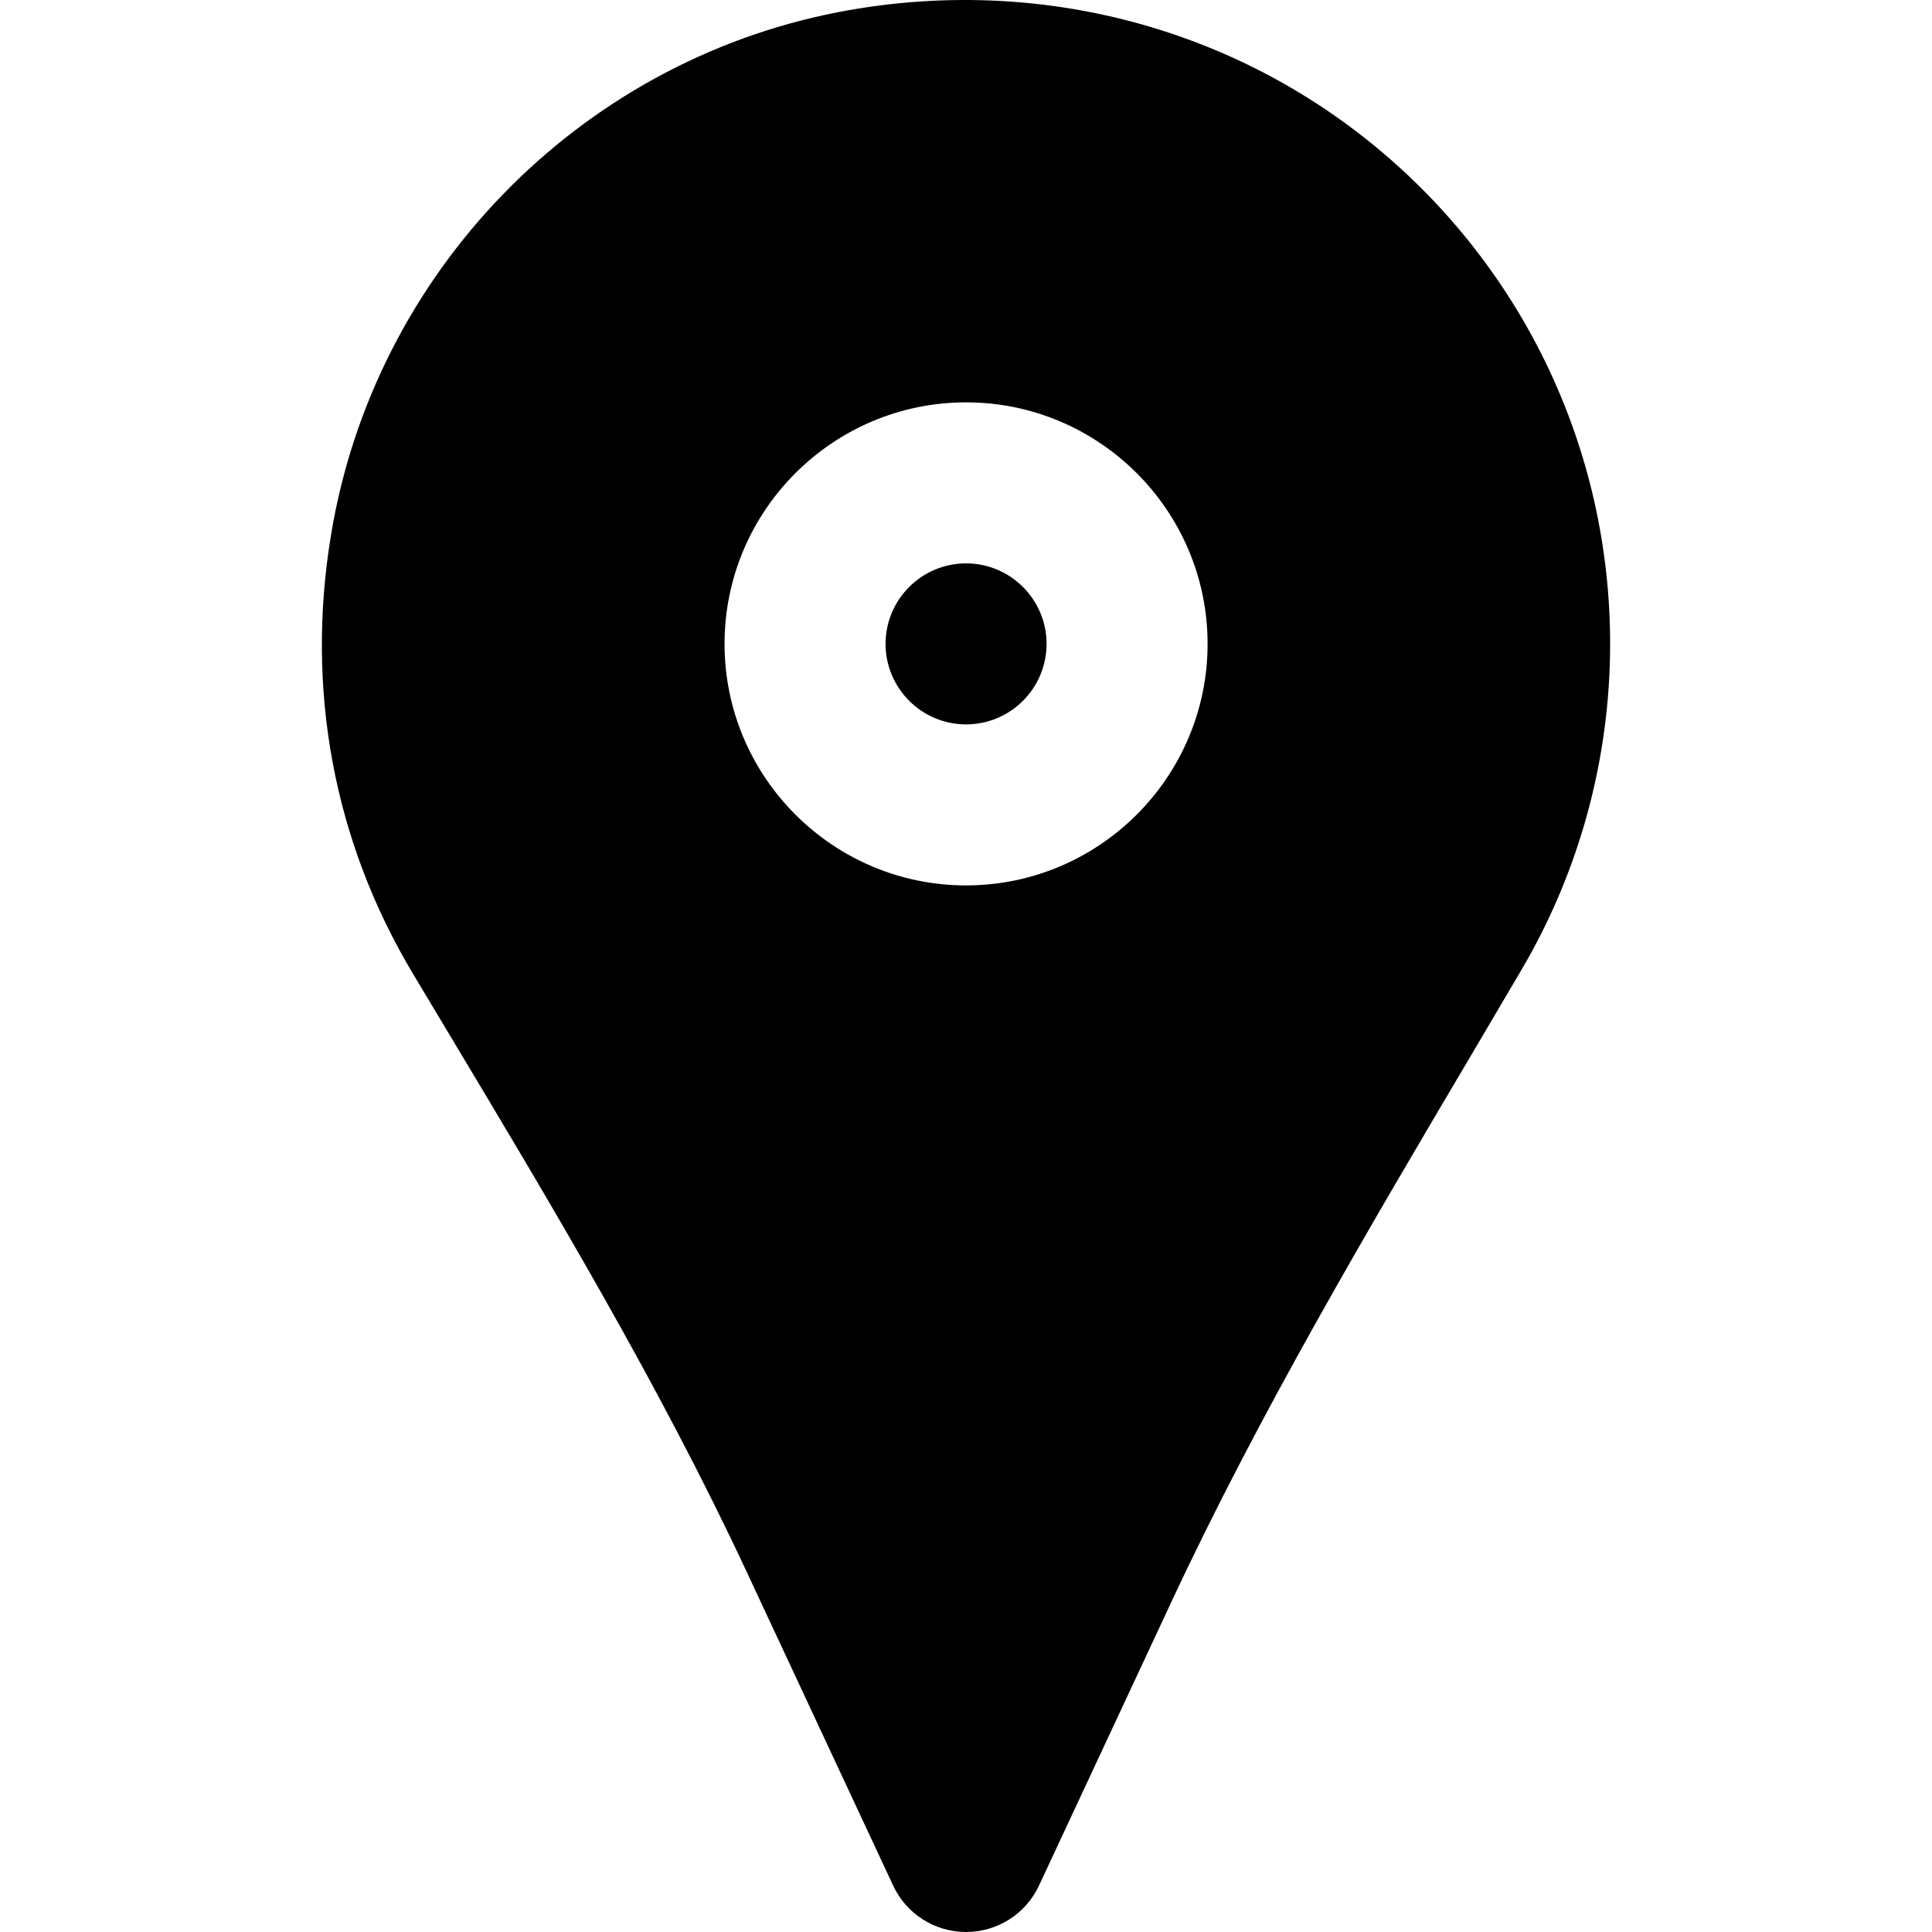
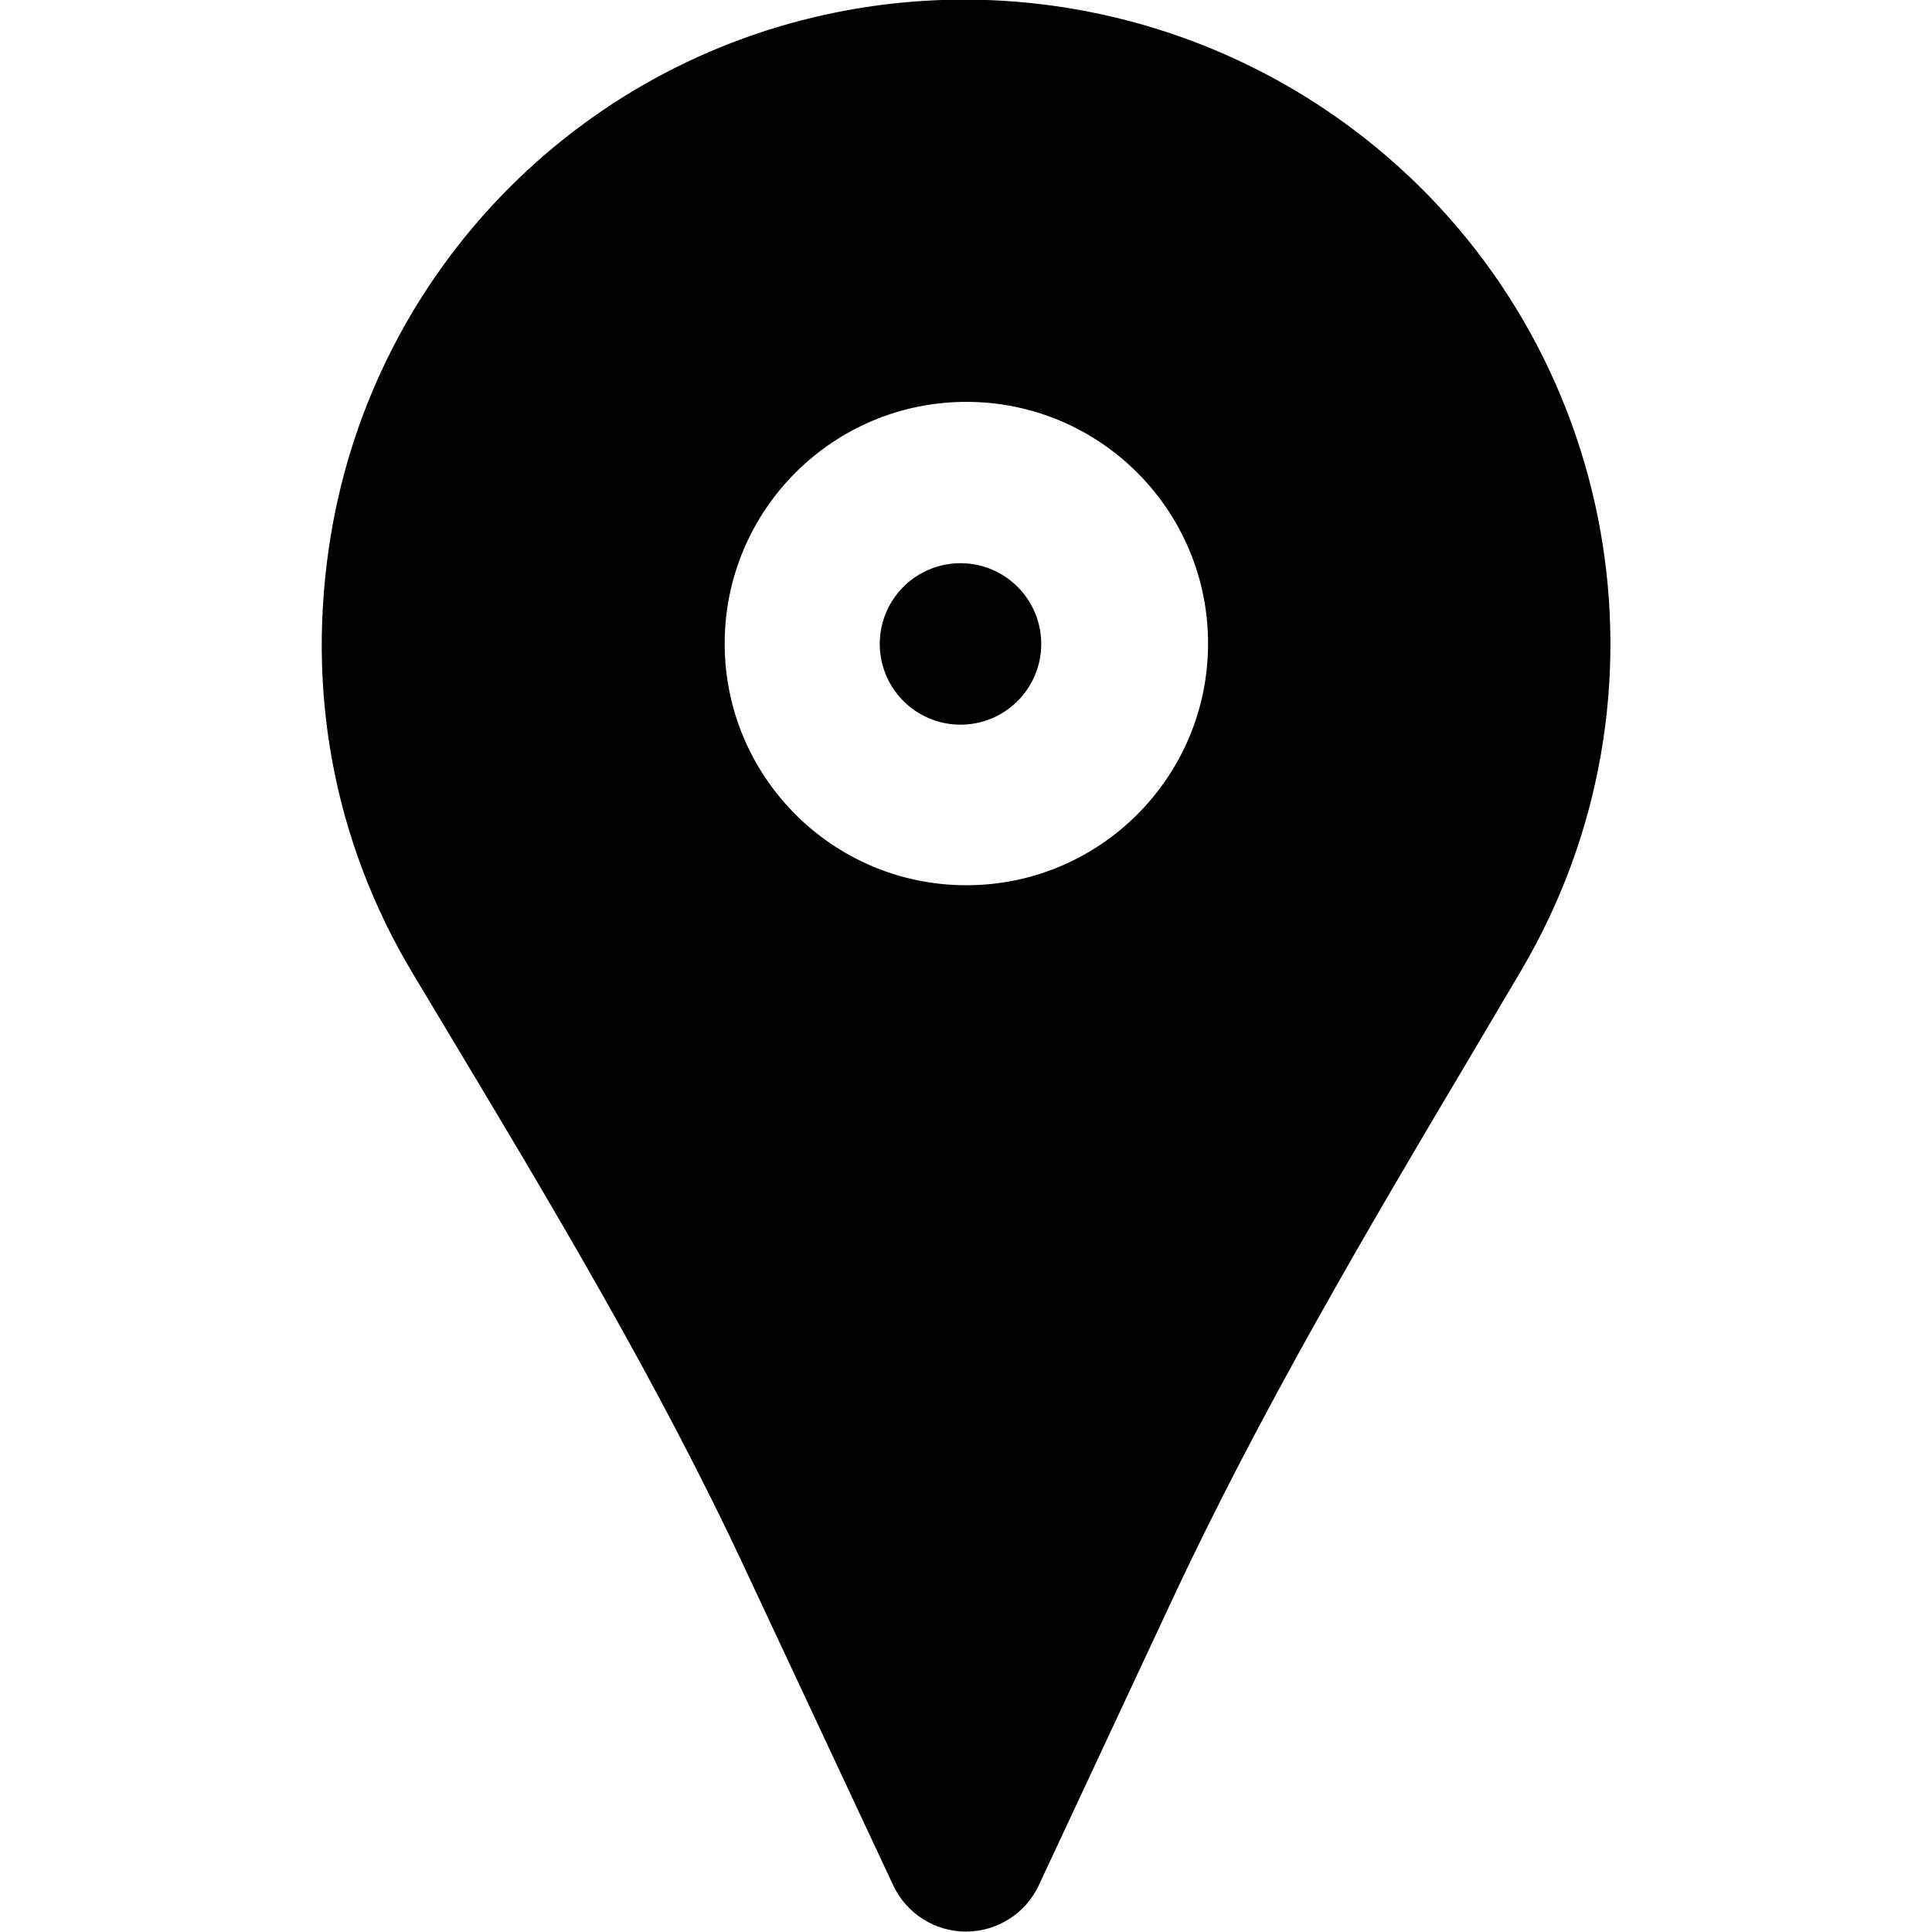
- <svg xmlns="http://www.w3.org/2000/svg" fill="#000000" height="800px" width="800px" version="1.1" id="Layer_1" viewBox="0 0 511.953 511.953" xml:space="preserve">
-   <g transform="translate(-1)">
-     <g>
-       <g>
-         <path d="M256.995,149.287c-11.776,0-21.333,9.579-21.333,21.333c0,11.755,9.557,21.333,21.333,21.333s21.333-9.579,21.333-21.333     C278.328,158.865,268.771,149.287,256.995,149.287z" />
-         <path d="M365.518,38.887C325.987,6.311,274.04-6.639,223.011,3.239C154.147,16.615,100.152,72.273,88.718,141.735     c-6.784,41.003,0.725,81.216,21.696,116.267l8.704,14.528c27.861,46.443,56.64,94.485,79.701,143.893l38.848,83.221     c3.499,7.509,11.029,12.309,19.328,12.309s15.829-4.8,19.328-12.309l34.965-74.923c23.317-49.984,52.096-98.688,79.957-145.792     l12.971-22.016c15.339-26.091,23.445-55.936,23.445-86.293C427.662,119.484,405.006,71.463,365.518,38.887z M256.995,234.62     c-35.285,0-64-28.715-64-64s28.715-64,64-64s64,28.715,64,64S292.28,234.62,256.995,234.62z" />
-       </g>
-     </g>
-   </g>
+ <svg xmlns="http://www.w3.org/2000/svg" xml:space="preserve" width="800" height="800" viewBox="0 0 512 512">
+   <path d="M256 149.3a21.4 21.4 0 1 0 0 42.7 21.4 21.4 0 0 0 0-42.7z" />
+   <path d="M364.5 38.9A171.8 171.8 0 0 0 222 3.2 169.6 169.6 0 0 0 87.7 141.7c-6.8 41 .7 81.3 21.7 116.3l8.7 14.5c27.9 46.5 56.7 94.5 79.7 144l38.9 83.1a21.3 21.3 0 0 0 38.6 0l35-74.9c23.3-50 52-98.7 80-145.8l13-22a170.4 170.4 0 0 0-38.8-218zM256 234.6a64 64 0 1 1 .2-128.1 64 64 0 0 1-.2 128.1z" />
</svg>
